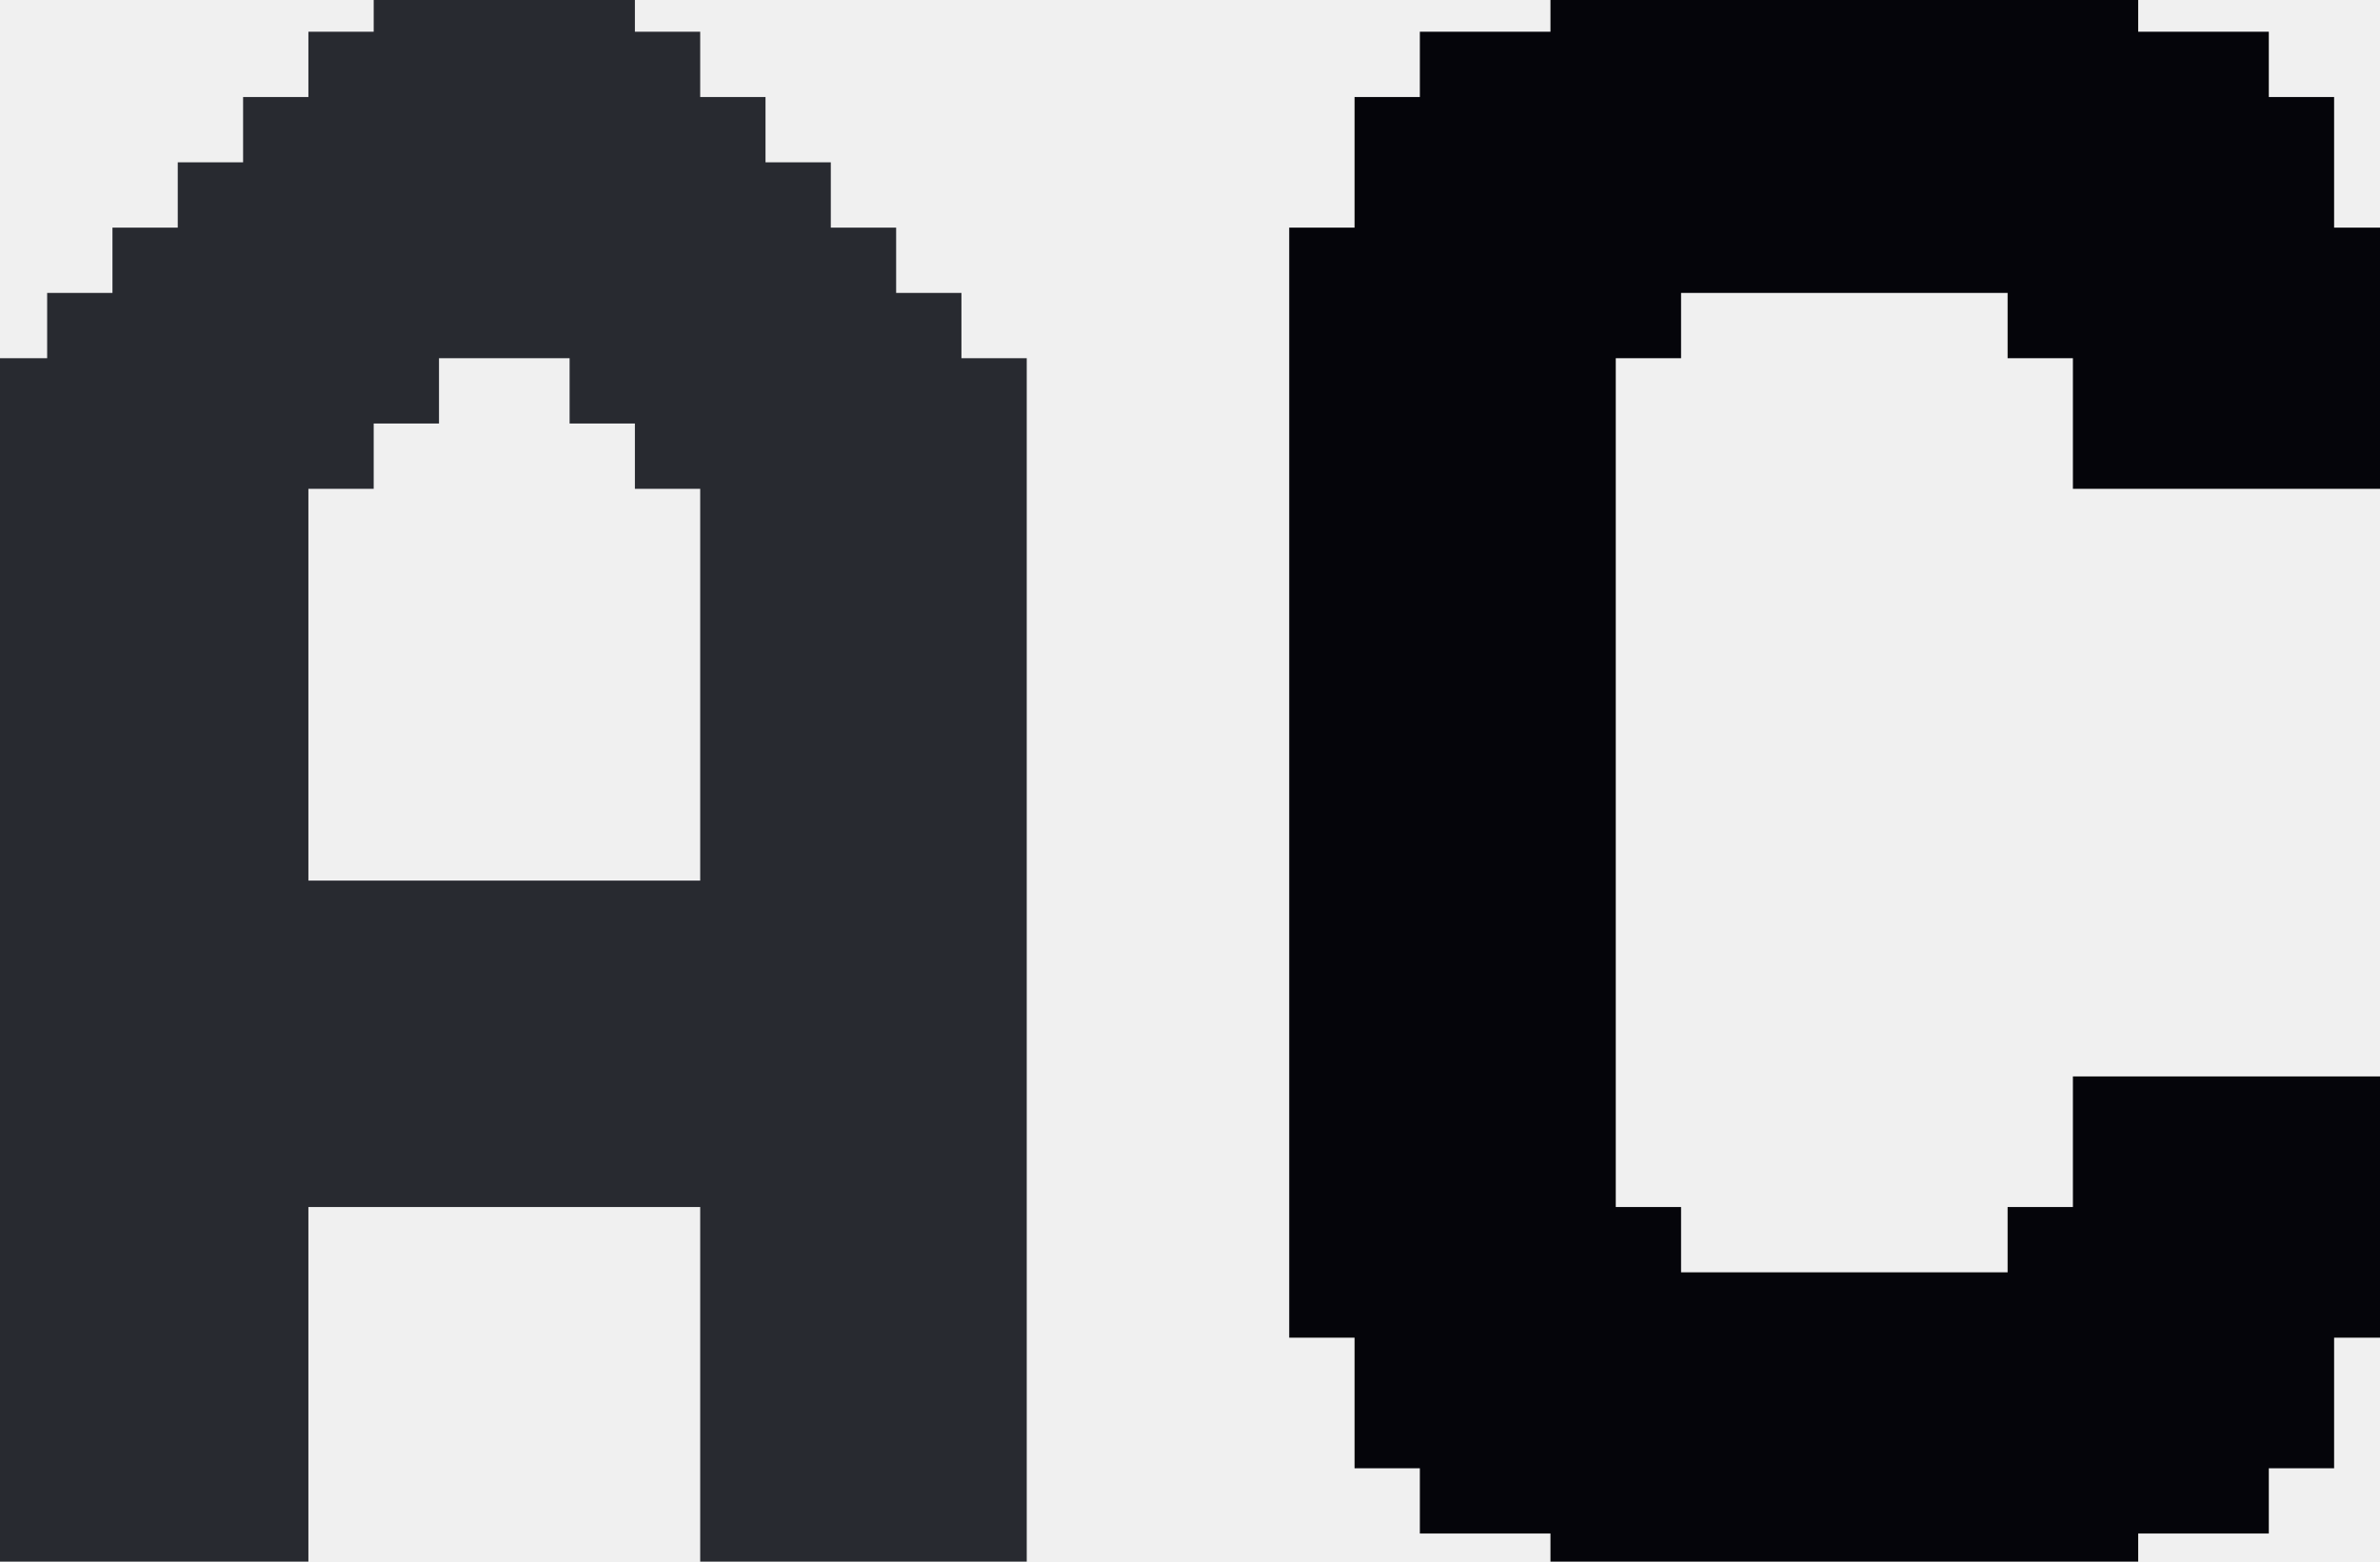
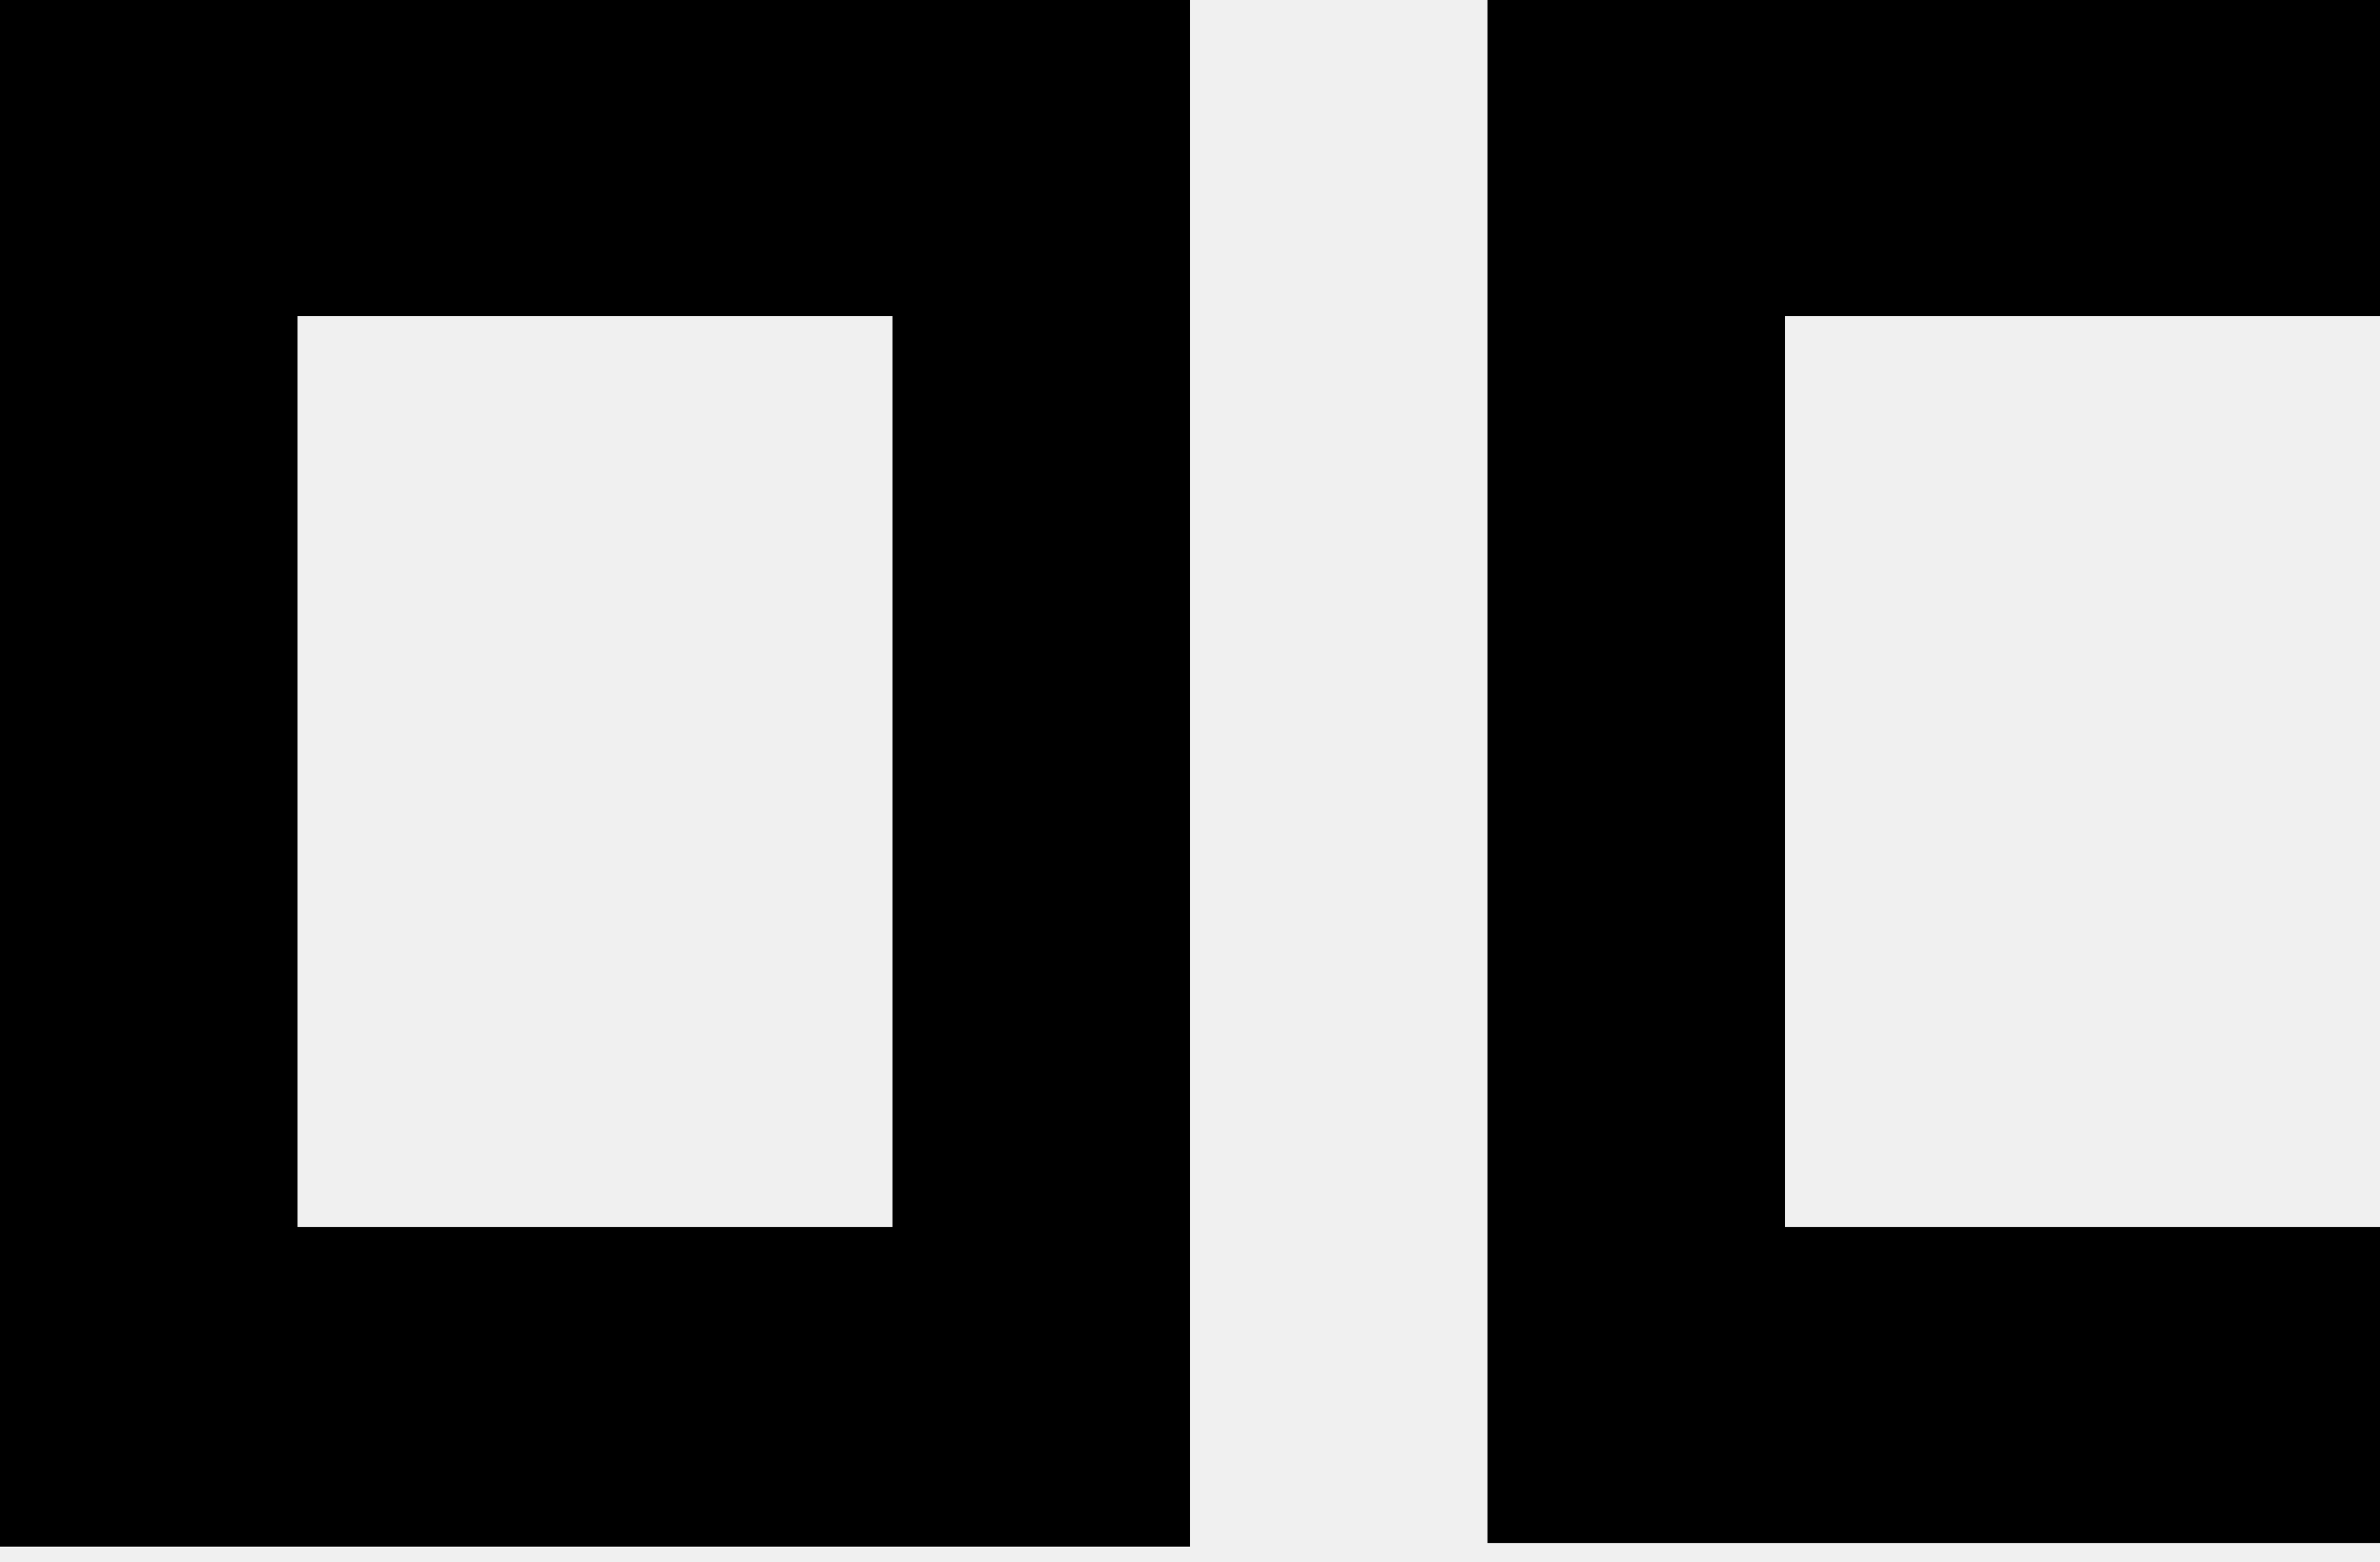
<svg xmlns="http://www.w3.org/2000/svg" width="64" height="42" viewBox="0 0 64 42" fill="none">
-   <g clip-path="url(#clip0_3675_4943)">
-     <path d="M1.268 41.244V43H-0.488V41.244H1.268ZM1.268 39.488V41.244H-0.488V39.488H1.268ZM1.268 37.732V39.488H-0.488V37.732H1.268ZM1.268 35.976V37.732H-0.488V35.976H1.268ZM1.268 34.219V35.976H-0.488V34.219H1.268ZM1.268 32.463V34.219H-0.488V32.463H1.268ZM1.268 30.707V32.463H-0.488V30.707H1.268ZM1.268 28.951V30.707H-0.488V28.951H1.268ZM1.268 27.195V28.951H-0.488V27.195H1.268ZM1.268 25.439V27.195H-0.488V25.439H1.268ZM1.268 23.683V25.439H-0.488V23.683H1.268ZM1.268 21.927V23.683H-0.488V21.927H1.268ZM1.268 20.171V21.927H-0.488V20.171H1.268ZM1.268 18.415V20.171H-0.488V18.415H1.268ZM1.268 16.659V18.415H-0.488V16.659H1.268ZM3.024 16.659V18.415H1.268V16.659H3.024ZM3.024 18.415V20.171H1.268V18.415H3.024ZM3.024 20.171V21.927H1.268V20.171H3.024ZM3.024 21.927V23.683H1.268V21.927H3.024ZM3.024 23.683V25.439H1.268V23.683H3.024ZM3.024 25.439V27.195H1.268V25.439H3.024ZM3.024 27.195V28.951H1.268V27.195H3.024ZM4.78 28.951V30.707H3.024V28.951H4.78ZM4.78 30.707V32.463H3.024V30.707H4.78ZM4.78 32.463V34.219H3.024V32.463H4.78ZM4.78 34.219V35.976H3.024V34.219H4.78ZM4.78 35.976V37.732H3.024V35.976H4.78ZM4.78 37.732V39.488H3.024V37.732H4.78ZM4.78 39.488V41.244H3.024V39.488H4.78ZM4.78 41.244V43H3.024V41.244H4.78ZM6.537 41.244V43H4.78V41.244H6.537ZM8.293 41.244V43H6.537V41.244H8.293ZM8.293 39.488V41.244H6.537V39.488H8.293ZM8.293 37.732V39.488H6.537V37.732H8.293ZM8.293 35.976V37.732H6.537V35.976H8.293ZM8.293 34.219V35.976H6.537V34.219H8.293ZM8.293 32.463V34.219H6.537V32.463H8.293ZM8.293 30.707V32.463H6.537V30.707H8.293ZM8.293 28.951V30.707H6.537V28.951H8.293ZM6.537 28.951V30.707H4.78V28.951H6.537ZM6.537 27.195V28.951H4.78V27.195H6.537ZM6.537 30.707V32.463H4.78V30.707H6.537ZM6.537 32.463V34.219H4.78V32.463H6.537ZM6.537 34.219V35.976H4.78V34.219H6.537ZM6.537 35.976V37.732H4.78V35.976H6.537ZM6.537 37.732V39.488H4.78V37.732H6.537ZM6.537 39.488V41.244H4.78V39.488H6.537ZM3.024 41.244V43H1.268V41.244H3.024ZM3.024 39.488V41.244H1.268V39.488H3.024ZM3.024 37.732V39.488H1.268V37.732H3.024ZM3.024 35.976V37.732H1.268V35.976H3.024ZM3.024 34.219V35.976H1.268V34.219H3.024ZM3.024 32.463V34.219H1.268V32.463H3.024ZM3.024 30.707V32.463H1.268V30.707H3.024ZM3.024 28.951V30.707H1.268V28.951H3.024ZM1.268 11.39V13.146H-0.488V11.39H1.268ZM1.268 13.146V14.902H-0.488V13.146H1.268ZM1.268 14.902V16.659H-0.488V14.902H1.268ZM6.537 7.878V9.634H4.78V7.878H6.537ZM6.537 11.39V13.146H4.78V11.39H6.537ZM6.537 13.146V14.902H4.78V13.146H6.537ZM6.537 14.902V16.659H4.78V14.902H6.537ZM6.537 16.659V18.415H4.78V16.659H6.537ZM6.537 18.415V20.171H4.78V18.415H6.537ZM6.537 20.171V21.927H4.78V20.171H6.537ZM6.537 21.927V23.683H4.78V21.927H6.537ZM8.293 23.683V25.439H6.537V23.683H8.293ZM8.293 25.439V27.195H6.537V25.439H8.293ZM8.293 27.195V28.951H6.537V27.195H8.293ZM8.293 21.927V23.683H6.537V21.927H8.293ZM8.293 20.171V21.927H6.537V20.171H8.293ZM8.293 18.415V20.171H6.537V18.415H8.293ZM8.293 16.659V18.415H6.537V16.659H8.293ZM8.293 14.902V16.659H6.537V14.902H8.293ZM8.293 13.146V14.902H6.537V13.146H8.293ZM8.293 11.39V13.146H6.537V11.39H8.293ZM8.293 9.634V11.39H6.537V9.634H8.293ZM8.293 7.878V9.634H6.537V7.878H8.293ZM8.293 6.122V7.878H6.537V6.122H8.293ZM6.537 9.634V11.39H4.78V9.634H6.537ZM8.293 4.366V6.122H6.537V4.366H8.293ZM8.293 2.61V4.366H6.537V2.61H8.293ZM4.78 7.878V9.634H3.024V7.878H4.78ZM4.78 9.634V11.39H3.024V9.634H4.78ZM4.78 11.39V13.146H3.024V11.39H4.78ZM3.024 13.146V14.902H1.268V13.146H3.024ZM3.024 14.902V16.659H1.268V14.902H3.024ZM3.024 11.39V13.146H1.268V11.39H3.024ZM3.024 9.634V11.39H1.268V9.634H3.024ZM4.78 13.146V14.902H3.024V13.146H4.78ZM4.78 14.902V16.659H3.024V14.902H4.78ZM4.78 16.659V18.415H3.024V16.659H4.78ZM4.78 18.415V20.171H3.024V18.415H4.78ZM4.78 20.171V21.927H3.024V20.171H4.78ZM4.78 21.927V23.683H3.024V21.927H4.78ZM4.78 23.683V25.439H3.024V23.683H4.78ZM4.78 25.439V27.195H3.024V25.439H4.78ZM4.78 27.195V28.951H3.024V27.195H4.78ZM6.537 25.439V27.195H4.78V25.439H6.537ZM6.537 23.683V25.439H4.78V23.683H6.537ZM20.585 41.244V43H18.829V41.244H20.585ZM20.585 39.488V41.244H18.829V39.488H20.585ZM20.585 37.732V39.488H18.829V37.732H20.585ZM20.585 35.976V37.732H18.829V35.976H20.585ZM20.585 34.219V35.976H18.829V34.219H20.585ZM20.585 32.463V34.219H18.829V32.463H20.585ZM20.585 30.707V32.463H18.829V30.707H20.585ZM20.585 28.951V30.707H18.829V28.951H20.585ZM20.585 27.195V28.951H18.829V27.195H20.585ZM20.585 25.439V27.195H18.829V25.439H20.585ZM20.585 23.683V25.439H18.829V23.683H20.585ZM20.585 21.927V23.683H18.829V21.927H20.585ZM20.585 20.171V21.927H18.829V20.171H20.585ZM20.585 18.415V20.171H18.829V18.415H20.585ZM20.585 16.659V18.415H18.829V16.659H20.585ZM22.341 16.659V18.415H20.585V16.659H22.341ZM22.341 18.415V20.171H20.585V18.415H22.341ZM22.341 20.171V21.927H20.585V20.171H22.341ZM22.341 21.927V23.683H20.585V21.927H22.341ZM22.341 23.683V25.439H20.585V23.683H22.341ZM22.341 25.439V27.195H20.585V25.439H22.341ZM22.341 27.195V28.951H20.585V27.195H22.341ZM24.098 28.951V30.707H22.341V28.951H24.098ZM24.098 30.707V32.463H22.341V30.707H24.098ZM24.098 32.463V34.219H22.341V32.463H24.098ZM24.098 34.219V35.976H22.341V34.219H24.098ZM24.098 35.976V37.732H22.341V35.976H24.098ZM24.098 37.732V39.488H22.341V37.732H24.098ZM24.098 39.488V41.244H22.341V39.488H24.098ZM24.098 41.244V43H22.341V41.244H24.098ZM25.854 41.244V43H24.098V41.244H25.854ZM27.61 41.244V43H25.854V41.244H27.61ZM27.61 39.488V41.244H25.854V39.488H27.61ZM27.61 37.732V39.488H25.854V37.732H27.61ZM27.61 35.976V37.732H25.854V35.976H27.61ZM27.61 34.219V35.976H25.854V34.219H27.61ZM27.61 32.463V34.219H25.854V32.463H27.61ZM27.61 30.707V32.463H25.854V30.707H27.61ZM27.61 28.951V30.707H25.854V28.951H27.61ZM25.854 28.951V30.707H24.098V28.951H25.854ZM25.854 27.195V28.951H24.098V27.195H25.854ZM25.854 30.707V32.463H24.098V30.707H25.854ZM25.854 32.463V34.219H24.098V32.463H25.854ZM25.854 34.219V35.976H24.098V34.219H25.854ZM25.854 35.976V37.732H24.098V35.976H25.854ZM25.854 37.732V39.488H24.098V37.732H25.854ZM25.854 39.488V41.244H24.098V39.488H25.854ZM22.341 41.244V43H20.585V41.244H22.341ZM22.341 39.488V41.244H20.585V39.488H22.341ZM22.341 37.732V39.488H20.585V37.732H22.341ZM22.341 35.976V37.732H20.585V35.976H22.341ZM22.341 34.219V35.976H20.585V34.219H22.341ZM22.341 32.463V34.219H20.585V32.463H22.341ZM22.341 30.707V32.463H20.585V30.707H22.341ZM22.341 28.951V30.707H20.585V28.951H22.341ZM20.585 2.61V4.366H18.829V2.61H20.585ZM20.585 4.366V6.122H18.829V4.366H20.585ZM20.585 6.122V7.878H18.829V6.122H20.585ZM20.585 7.878V9.634H18.829V7.878H20.585ZM20.585 9.634V11.39H18.829V9.634H20.585ZM20.585 11.39V13.146H18.829V11.39H20.585ZM20.585 13.146V14.902H18.829V13.146H20.585ZM20.585 14.902V16.659H18.829V14.902H20.585ZM25.854 7.878V9.634H24.098V7.878H25.854ZM25.854 11.39V13.146H24.098V11.39H25.854ZM25.854 13.146V14.902H24.098V13.146H25.854ZM25.854 14.902V16.659H24.098V14.902H25.854ZM25.854 16.659V18.415H24.098V16.659H25.854ZM25.854 18.415V20.171H24.098V18.415H25.854ZM25.854 20.171V21.927H24.098V20.171H25.854ZM25.854 21.927V23.683H24.098V21.927H25.854ZM27.61 23.683V25.439H25.854V23.683H27.61ZM27.61 25.439V27.195H25.854V25.439H27.61ZM27.61 27.195V28.951H25.854V27.195H27.61ZM27.61 21.927V23.683H25.854V21.927H27.61ZM27.61 20.171V21.927H25.854V20.171H27.61ZM27.61 18.415V20.171H25.854V18.415H27.61ZM27.61 16.659V18.415H25.854V16.659H27.61ZM27.61 14.902V16.659H25.854V14.902H27.61ZM27.61 13.146V14.902H25.854V13.146H27.61ZM27.61 11.39V13.146H25.854V11.39H27.61ZM27.61 9.634V11.39H25.854V9.634H27.61ZM25.854 9.634V11.39H24.098V9.634H25.854ZM24.098 6.122V7.878H22.341V6.122H24.098ZM24.098 7.878V9.634H22.341V7.878H24.098ZM24.098 9.634V11.39H22.341V9.634H24.098ZM24.098 11.39V13.146H22.341V11.39H24.098ZM22.341 13.146V14.902H20.585V13.146H22.341ZM22.341 14.902V16.659H20.585V14.902H22.341ZM22.341 11.39V13.146H20.585V11.39H22.341ZM22.341 9.634V11.39H20.585V9.634H22.341ZM22.341 7.878V9.634H20.585V7.878H22.341ZM22.341 6.122V7.878H20.585V6.122H22.341ZM22.341 4.366V6.122H20.585V4.366H22.341ZM24.098 13.146V14.902H22.341V13.146H24.098ZM24.098 14.902V16.659H22.341V14.902H24.098ZM24.098 16.659V18.415H22.341V16.659H24.098ZM24.098 18.415V20.171H22.341V18.415H24.098ZM24.098 20.171V21.927H22.341V20.171H24.098ZM24.098 21.927V23.683H22.341V21.927H24.098ZM24.098 23.683V25.439H22.341V23.683H24.098ZM24.098 25.439V27.195H22.341V25.439H24.098ZM24.098 27.195V28.951H22.341V27.195H24.098ZM25.854 25.439V27.195H24.098V25.439H25.854ZM25.854 23.683V25.439H24.098V23.683H25.854ZM11.805 -0.902V0.854H10.049V-0.902H11.805ZM13.561 -0.902V0.854H11.805V-0.902H13.561ZM15.317 -0.902V0.854H13.561V-0.902H15.317ZM17.073 -0.902V0.854H15.317V-0.902H17.073ZM18.829 0.854V2.61H17.073V0.854H18.829ZM17.073 0.854V2.61H15.317V0.854H17.073ZM15.317 0.854V2.61H13.561V0.854H15.317ZM13.561 0.854V2.61H11.805V0.854H13.561ZM11.805 0.854V2.61H10.049V0.854H11.805ZM10.049 0.854V2.61H8.293V0.854H10.049ZM10.049 2.61V4.366H8.293V2.61H10.049ZM10.049 4.366V6.122H8.293V4.366H10.049ZM11.805 2.61V4.366H10.049V2.61H11.805ZM13.561 2.61V4.366H11.805V2.61H13.561ZM15.317 2.61V4.366H13.561V2.61H15.317ZM17.073 2.61V4.366H15.317V2.61H17.073ZM18.829 2.61V4.366H17.073V2.61H18.829ZM18.829 4.366V6.122H17.073V4.366H18.829ZM17.073 4.366V6.122H15.317V4.366H17.073ZM15.317 4.366V6.122H13.561V4.366H15.317ZM13.561 4.366V6.122H11.805V4.366H13.561ZM11.805 4.366V6.122H10.049V4.366H11.805ZM10.049 6.122V7.878H8.293V6.122H10.049ZM11.805 6.122V7.878H10.049V6.122H11.805ZM18.829 6.122V7.878H17.073V6.122H18.829ZM17.073 6.122V7.878H15.317V6.122H17.073ZM18.829 7.878V9.634H17.073V7.878H18.829ZM10.049 7.878V9.634H8.293V7.878H10.049ZM6.537 4.366V6.122H4.78V4.366H6.537ZM6.537 6.122V7.878H4.78V6.122H6.537ZM4.78 6.122V7.878H3.024V6.122H4.78ZM3.024 7.878V9.634H1.268V7.878H3.024ZM1.268 9.634V11.39H-0.488V9.634H1.268ZM10.049 9.634V11.39H8.293V9.634H10.049ZM11.805 7.878V9.634H10.049V7.878H11.805ZM13.561 6.122V7.878H11.805V6.122H13.561ZM15.317 6.122V7.878H13.561V6.122H15.317ZM17.073 7.878V9.634H15.317V7.878H17.073ZM18.829 9.634V11.39H17.073V9.634H18.829ZM10.049 30.707V32.463H8.293V30.707H10.049ZM11.805 30.707V32.463H10.049V30.707H11.805ZM13.561 30.707V32.463H11.805V30.707H13.561ZM15.317 30.707V32.463H13.561V30.707H15.317ZM17.073 30.707V32.463H15.317V30.707H17.073ZM18.829 30.707V32.463H17.073V30.707H18.829ZM18.829 28.951V30.707H17.073V28.951H18.829ZM17.073 28.951V30.707H15.317V28.951H17.073ZM15.317 28.951V30.707H13.561V28.951H15.317ZM13.561 28.951V30.707H11.805V28.951H13.561ZM11.805 28.951V30.707H10.049V28.951H11.805ZM10.049 28.951V30.707H8.293V28.951H10.049ZM10.049 27.195V28.951H8.293V27.195H10.049ZM11.805 27.195V28.951H10.049V27.195H11.805ZM13.561 27.195V28.951H11.805V27.195H13.561ZM15.317 27.195V28.951H13.561V27.195H15.317ZM17.073 27.195V28.951H15.317V27.195H17.073ZM18.829 27.195V28.951H17.073V27.195H18.829ZM18.829 25.439V27.195H17.073V25.439H18.829ZM17.073 25.439V27.195H15.317V25.439H17.073ZM15.317 25.439V27.195H13.561V25.439H15.317ZM13.561 25.439V27.195H11.805V25.439H13.561ZM11.805 25.439V27.195H10.049V25.439H11.805ZM10.049 25.439V27.195H8.293V25.439H10.049ZM10.049 23.683V25.439H8.293V23.683H10.049ZM11.805 23.683V25.439H10.049V23.683H11.805ZM13.561 23.683V25.439H11.805V23.683H13.561ZM15.317 23.683V25.439H13.561V23.683H15.317ZM17.073 23.683V25.439H15.317V23.683H17.073ZM18.829 23.683V25.439H17.073V23.683H18.829ZM13.561 7.878V9.634H11.805V7.878H13.561ZM15.317 7.878V9.634H13.561V7.878H15.317ZM11.805 9.634V11.39H10.049V9.634H11.805ZM10.049 11.39V13.146H8.293V11.39H10.049ZM17.073 9.634V11.39H15.317V9.634H17.073ZM18.829 11.39V13.146H17.073V11.39H18.829Z" fill="#282A30" />
-     <path d="M36.425 34.219V35.976H34.668V34.219H36.425ZM36.425 32.463V34.219H34.668V32.463H36.425ZM36.425 30.707V32.463H34.668V30.707H36.425ZM36.425 28.951V30.707H34.668V28.951H36.425ZM36.425 27.195V28.951H34.668V27.195H36.425ZM36.425 25.439V27.195H34.668V25.439H36.425ZM36.425 23.683V25.439H34.668V23.683H36.425ZM36.425 21.927V23.683H34.668V21.927H36.425ZM36.425 20.171V21.927H34.668V20.171H36.425ZM36.425 18.415V20.171H34.668V18.415H36.425ZM36.425 16.659V18.415H34.668V16.659H36.425ZM38.181 16.659V18.415H36.425V16.659H38.181ZM38.181 18.415V20.171H36.425V18.415H38.181ZM38.181 20.171V21.927H36.425V20.171H38.181ZM38.181 21.927V23.683H36.425V21.927H38.181ZM38.181 23.683V25.439H36.425V23.683H38.181ZM38.181 25.439V27.195H36.425V25.439H38.181ZM38.181 27.195V28.951H36.425V27.195H38.181ZM39.937 28.951V30.707H38.181V28.951H39.937ZM39.937 30.707V32.463H38.181V30.707H39.937ZM39.937 32.463V34.219H38.181V32.463H39.937ZM39.937 34.219V35.976H38.181V34.219H39.937ZM39.937 35.976V37.732H38.181V35.976H39.937ZM39.937 37.732V39.488H38.181V37.732H39.937ZM39.937 39.488V41.244H38.181V39.488H39.937ZM43.449 41.244V43H41.693V41.244H43.449ZM43.449 39.488V41.244H41.693V39.488H43.449ZM43.449 37.732V39.488H41.693V37.732H43.449ZM43.449 35.976V37.732H41.693V35.976H43.449ZM43.449 34.219V35.976H41.693V34.219H43.449ZM43.449 32.463V34.219H41.693V32.463H43.449ZM43.449 30.707V32.463H41.693V30.707H43.449ZM43.449 28.951V30.707H41.693V28.951H43.449ZM41.693 28.951V30.707H39.937V28.951H41.693ZM41.693 27.195V28.951H39.937V27.195H41.693ZM41.693 30.707V32.463H39.937V30.707H41.693ZM41.693 32.463V34.219H39.937V32.463H41.693ZM41.693 34.219V35.976H39.937V34.219H41.693ZM41.693 35.976V37.732H39.937V35.976H41.693ZM41.693 37.732V39.488H39.937V37.732H41.693ZM41.693 39.488V41.244H39.937V39.488H41.693ZM38.181 37.732V39.488H36.425V37.732H38.181ZM38.181 35.976V37.732H36.425V35.976H38.181ZM38.181 34.219V35.976H36.425V34.219H38.181ZM38.181 32.463V34.219H36.425V32.463H38.181ZM38.181 30.707V32.463H36.425V30.707H38.181ZM38.181 28.951V30.707H36.425V28.951H38.181ZM36.425 14.902V16.659H34.668V14.902H36.425ZM41.693 14.902V16.659H39.937V14.902H41.693ZM41.693 16.659V18.415H39.937V16.659H41.693ZM41.693 18.415V20.171H39.937V18.415H41.693ZM41.693 20.171V21.927H39.937V20.171H41.693ZM41.693 21.927V23.683H39.937V21.927H41.693ZM43.449 23.683V25.439H41.693V23.683H43.449ZM43.449 25.439V27.195H41.693V25.439H43.449ZM43.449 27.195V28.951H41.693V27.195H43.449ZM43.449 21.927V23.683H41.693V21.927H43.449ZM43.449 20.171V21.927H41.693V20.171H43.449ZM43.449 18.415V20.171H41.693V18.415H43.449ZM43.449 16.659V18.415H41.693V16.659H43.449ZM43.449 14.902V16.659H41.693V14.902H43.449ZM38.181 14.902V16.659H36.425V14.902H38.181ZM39.937 14.902V16.659H38.181V14.902H39.937ZM39.937 16.659V18.415H38.181V16.659H39.937ZM39.937 18.415V20.171H38.181V18.415H39.937ZM39.937 20.171V21.927H38.181V20.171H39.937ZM39.937 21.927V23.683H38.181V21.927H39.937ZM39.937 23.683V25.439H38.181V23.683H39.937ZM39.937 25.439V27.195H38.181V25.439H39.937ZM39.937 27.195V28.951H38.181V27.195H39.937ZM41.693 25.439V27.195H39.937V25.439H41.693ZM41.693 23.683V25.439H39.937V23.683H41.693ZM57.498 41.244V43H55.742V41.244H57.498ZM57.498 39.488V41.244H55.742V39.488H57.498ZM57.498 37.732V39.488H55.742V37.732H57.498ZM57.498 35.976V37.732H55.742V35.976H57.498ZM57.498 34.219V35.976H55.742V34.219H57.498ZM57.498 32.463V34.219H55.742V32.463H57.498ZM57.498 30.707V32.463H55.742V30.707H57.498ZM61.01 30.707V32.463H59.254V30.707H61.01ZM61.01 32.463V34.219H59.254V32.463H61.01ZM61.01 34.219V35.976H59.254V34.219H61.01ZM61.01 35.976V37.732H59.254V35.976H61.01ZM61.01 37.732V39.488H59.254V37.732H61.01ZM61.01 39.488V41.244H59.254V39.488H61.01ZM64.522 34.219V35.976H62.766V34.219H64.522ZM64.522 32.463V34.219H62.766V32.463H64.522ZM64.522 30.707V32.463H62.766V30.707H64.522ZM62.766 30.707V32.463H61.01V30.707H62.766ZM62.766 32.463V34.219H61.01V32.463H62.766ZM62.766 34.219V35.976H61.01V34.219H62.766ZM62.766 35.976V37.732H61.01V35.976H62.766ZM62.766 37.732V39.488H61.01V37.732H62.766ZM59.254 39.488V41.244H57.498V39.488H59.254ZM59.254 37.732V39.488H57.498V37.732H59.254ZM59.254 35.976V37.732H57.498V35.976H59.254ZM59.254 34.219V35.976H57.498V34.219H59.254ZM59.254 32.463V34.219H57.498V32.463H59.254ZM59.254 30.707V32.463H57.498V30.707H59.254ZM45.205 41.244V43H43.449V41.244H45.205ZM46.961 41.244V43H45.205V41.244H46.961ZM48.717 41.244V43H46.961V41.244H48.717ZM50.473 41.244V43H48.717V41.244H50.473ZM52.229 41.244V43H50.473V41.244H52.229ZM55.742 41.244V43H53.986V41.244H55.742ZM55.742 39.488V41.244H53.986V39.488H55.742ZM52.229 39.488V41.244H50.473V39.488H52.229ZM50.473 39.488V41.244H48.717V39.488H50.473ZM48.717 39.488V41.244H46.961V39.488H48.717ZM46.961 39.488V41.244H45.205V39.488H46.961ZM45.205 39.488V41.244H43.449V39.488H45.205ZM45.205 37.732V39.488H43.449V37.732H45.205ZM46.961 37.732V39.488H45.205V37.732H46.961ZM48.717 37.732V39.488H46.961V37.732H48.717ZM50.473 37.732V39.488H48.717V37.732H50.473ZM52.229 37.732V39.488H50.473V37.732H52.229ZM55.742 37.732V39.488H53.986V37.732H55.742ZM55.742 35.976V37.732H53.986V35.976H55.742ZM52.229 35.976V37.732H50.473V35.976H52.229ZM50.473 35.976V37.732H48.717V35.976H50.473ZM48.717 35.976V37.732H46.961V35.976H48.717ZM46.961 35.976V37.732H45.205V35.976H46.961ZM45.205 35.976V37.732H43.449V35.976H45.205ZM45.205 34.219V35.976H43.449V34.219H45.205ZM55.742 34.219V35.976H53.986V34.219H55.742ZM62.766 7.878V6.122H64.522V7.878H62.766ZM62.766 9.634V7.878H64.522V9.634H62.766ZM62.766 11.39V9.634H64.522V11.39H62.766ZM59.254 11.39V9.634H61.01V11.39H59.254ZM59.254 9.634V7.878H61.01V9.634H59.254ZM59.254 7.878V6.122H61.01V7.878H59.254ZM59.254 6.122V4.366H61.01V6.122H59.254ZM59.254 4.366V2.61H61.01V4.366H59.254ZM59.254 2.61V0.854H61.01V2.61H59.254ZM55.742 0.854V-0.902H57.498V0.854H55.742ZM55.742 2.61V0.854H57.498V2.61H55.742ZM55.742 4.366V2.61H57.498V4.366H55.742ZM55.742 6.122V4.366H57.498V6.122H55.742ZM55.742 7.878V6.122H57.498V7.878H55.742ZM55.742 9.634V7.878H57.498V9.634H55.742ZM55.742 11.39V9.634H57.498V11.39H55.742ZM57.498 11.39V9.634H59.254V11.39H57.498ZM57.498 9.634V7.878H59.254V9.634H57.498ZM57.498 7.878V6.122H59.254V7.878H57.498ZM57.498 6.122V4.366H59.254V6.122H57.498ZM57.498 4.366V2.61H59.254V4.366H57.498ZM57.498 2.61V0.854H59.254V2.61H57.498ZM61.01 4.366V2.61H62.766V4.366H61.01ZM61.01 6.122V4.366H62.766V6.122H61.01ZM61.01 7.878V6.122H62.766V7.878H61.01ZM61.01 9.634V7.878H62.766V9.634H61.01ZM61.01 11.39V9.634H62.766V11.39H61.01ZM41.693 0.854V-0.902H43.449V0.854H41.693ZM41.693 2.61V0.854H43.449V2.61H41.693ZM41.693 4.366V2.61H43.449V4.366H41.693ZM41.693 6.122V4.366H43.449V6.122H41.693ZM41.693 7.878V6.122H43.449V7.878H41.693ZM41.693 9.634V7.878H43.449V9.634H41.693ZM41.693 11.39V9.634H43.449V11.39H41.693ZM38.181 11.39V9.634H39.937V11.39H38.181ZM38.181 9.634V7.878H39.937V9.634H38.181ZM38.181 7.878V6.122H39.937V7.878H38.181ZM38.181 6.122V4.366H39.937V6.122H38.181ZM38.181 4.366V2.61H39.937V4.366H38.181ZM38.181 2.61V0.854H39.937V2.61H38.181ZM34.668 7.878V6.122H36.425V7.878H34.668ZM34.668 9.634V7.878H36.425V9.634H34.668ZM34.668 11.39V9.634H36.425V11.39H34.668ZM36.425 11.39V9.634H38.181V11.39H36.425ZM36.425 9.634V7.878H38.181V9.634H36.425ZM36.425 7.878V6.122H38.181V7.878H36.425ZM36.425 6.122V4.366H38.181V6.122H36.425ZM36.425 4.366V2.61H38.181V4.366H36.425ZM39.937 2.61V0.854H41.693V2.61H39.937ZM39.937 4.366V2.61H41.693V4.366H39.937ZM39.937 6.122V4.366H41.693V6.122H39.937ZM39.937 7.878V6.122H41.693V7.878H39.937ZM39.937 9.634V7.878H41.693V9.634H39.937ZM39.937 11.39V9.634H41.693V11.39H39.937ZM53.986 0.854V-0.902H55.742V0.854H53.986ZM50.473 0.854V-0.902H52.229V0.854H50.473ZM48.717 0.854V-0.902H50.473V0.854H48.717ZM46.961 0.854V-0.902H48.717V0.854H46.961ZM45.205 0.854V-0.902H46.961V0.854H45.205ZM43.449 0.854V-0.902H45.205V0.854H43.449ZM43.449 2.61V0.854H45.205V2.61H43.449ZM45.205 2.61V0.854H46.961V2.61H45.205ZM46.961 2.61V0.854H48.717V2.61H46.961ZM48.717 2.61V0.854H50.473V2.61H48.717ZM50.473 2.61V0.854H52.229V2.61H50.473ZM53.986 2.61V0.854H55.742V2.61H53.986ZM53.986 4.366V2.61H55.742V4.366H53.986ZM50.473 4.366V2.61H52.229V4.366H50.473ZM48.717 4.366V2.61H50.473V4.366H48.717ZM46.961 4.366V2.61H48.717V4.366H46.961ZM45.205 4.366V2.61H46.961V4.366H45.205ZM43.449 4.366V2.61H45.205V4.366H43.449ZM43.449 6.122V4.366H45.205V6.122H43.449ZM45.205 6.122V4.366H46.961V6.122H45.205ZM46.961 6.122V4.366H48.717V6.122H46.961ZM48.717 6.122V4.366H50.473V6.122H48.717ZM50.473 6.122V4.366H52.229V6.122H50.473ZM53.986 6.122V4.366H55.742V6.122H53.986ZM53.986 7.878V6.122H55.742V7.878H53.986ZM43.449 7.878V6.122H45.205V7.878H43.449ZM36.425 13.146V14.902H34.668V13.146H36.425ZM38.181 13.146V14.902H36.425V13.146H38.181ZM36.425 11.39V13.146H34.668V11.39H36.425ZM41.693 11.39V13.146H39.937V11.39H41.693ZM41.693 13.146V14.902H39.937V13.146H41.693ZM43.449 13.146V14.902H41.693V13.146H43.449ZM43.449 11.39V13.146H41.693V11.39H43.449ZM38.181 11.39V13.146H36.425V11.39H38.181ZM39.937 11.39V13.146H38.181V11.39H39.937ZM39.937 13.146V14.902H38.181V13.146H39.937ZM46.961 34.219V35.976H45.205V34.219H46.961ZM48.717 34.219V35.976H46.961V34.219H48.717ZM50.473 34.219V35.976H48.717V34.219H50.473ZM52.229 34.219V35.976H50.473V34.219H52.229ZM55.742 32.463V34.219H53.986V32.463H55.742ZM45.205 32.463V34.219H43.449V32.463H45.205ZM57.498 28.951V30.707H55.742V28.951H57.498ZM59.254 28.951V30.707H57.498V28.951H59.254ZM61.01 28.951V30.707H59.254V28.951H61.01ZM62.766 28.951V30.707H61.01V28.951H62.766ZM64.522 28.951V30.707H62.766V28.951H64.522ZM45.205 7.878V9.634H43.449V7.878H45.205ZM46.961 6.122V7.878H45.205V6.122H46.961ZM48.717 6.122V7.878H46.961V6.122H48.717ZM50.473 6.122V7.878H48.717V6.122H50.473ZM52.229 6.122V7.878H50.473V6.122H52.229ZM55.742 7.878V9.634H53.986V7.878H55.742ZM57.498 11.39V13.146H55.742V11.39H57.498ZM59.254 11.39V13.146H57.498V11.39H59.254ZM61.01 11.39V13.146H59.254V11.39H61.01ZM62.766 11.39V13.146H61.01V11.39H62.766ZM64.522 11.39V13.146H62.766V11.39H64.522ZM53.986 -0.902V0.854H52.229V-0.902H53.986ZM53.986 0.854V2.61H52.229V0.854H53.986ZM53.986 2.61V4.366H52.229V2.61H53.986ZM53.986 4.366V6.122H52.229V4.366H53.986ZM53.986 6.122V7.878H52.229V6.122H53.986ZM53.986 34.219V35.976H52.229V34.219H53.986ZM53.986 35.976V37.732H52.229V35.976H53.986ZM53.986 37.732V39.488H52.229V37.732H53.986ZM53.986 39.488V41.244H52.229V39.488H53.986ZM53.986 41.244V43H52.229V41.244H53.986Z" fill="#05050A" />
-   </g>
-   <defs>
-     <clipPath id="clip0_3675_4943">
-       <rect width="64" height="42" fill="white" />
-     </clipPath>
-   </defs>
+   <path fill-rule="evenodd" clip-rule="evenodd" d="M0 0H32V41.596H0V0ZM24 8.5H8V33H24V8.5Z" fill="black" />
+   <path d="M40 0H64V8.5H48V33H64V41.5H40V0Z" fill="black" />
</svg>
